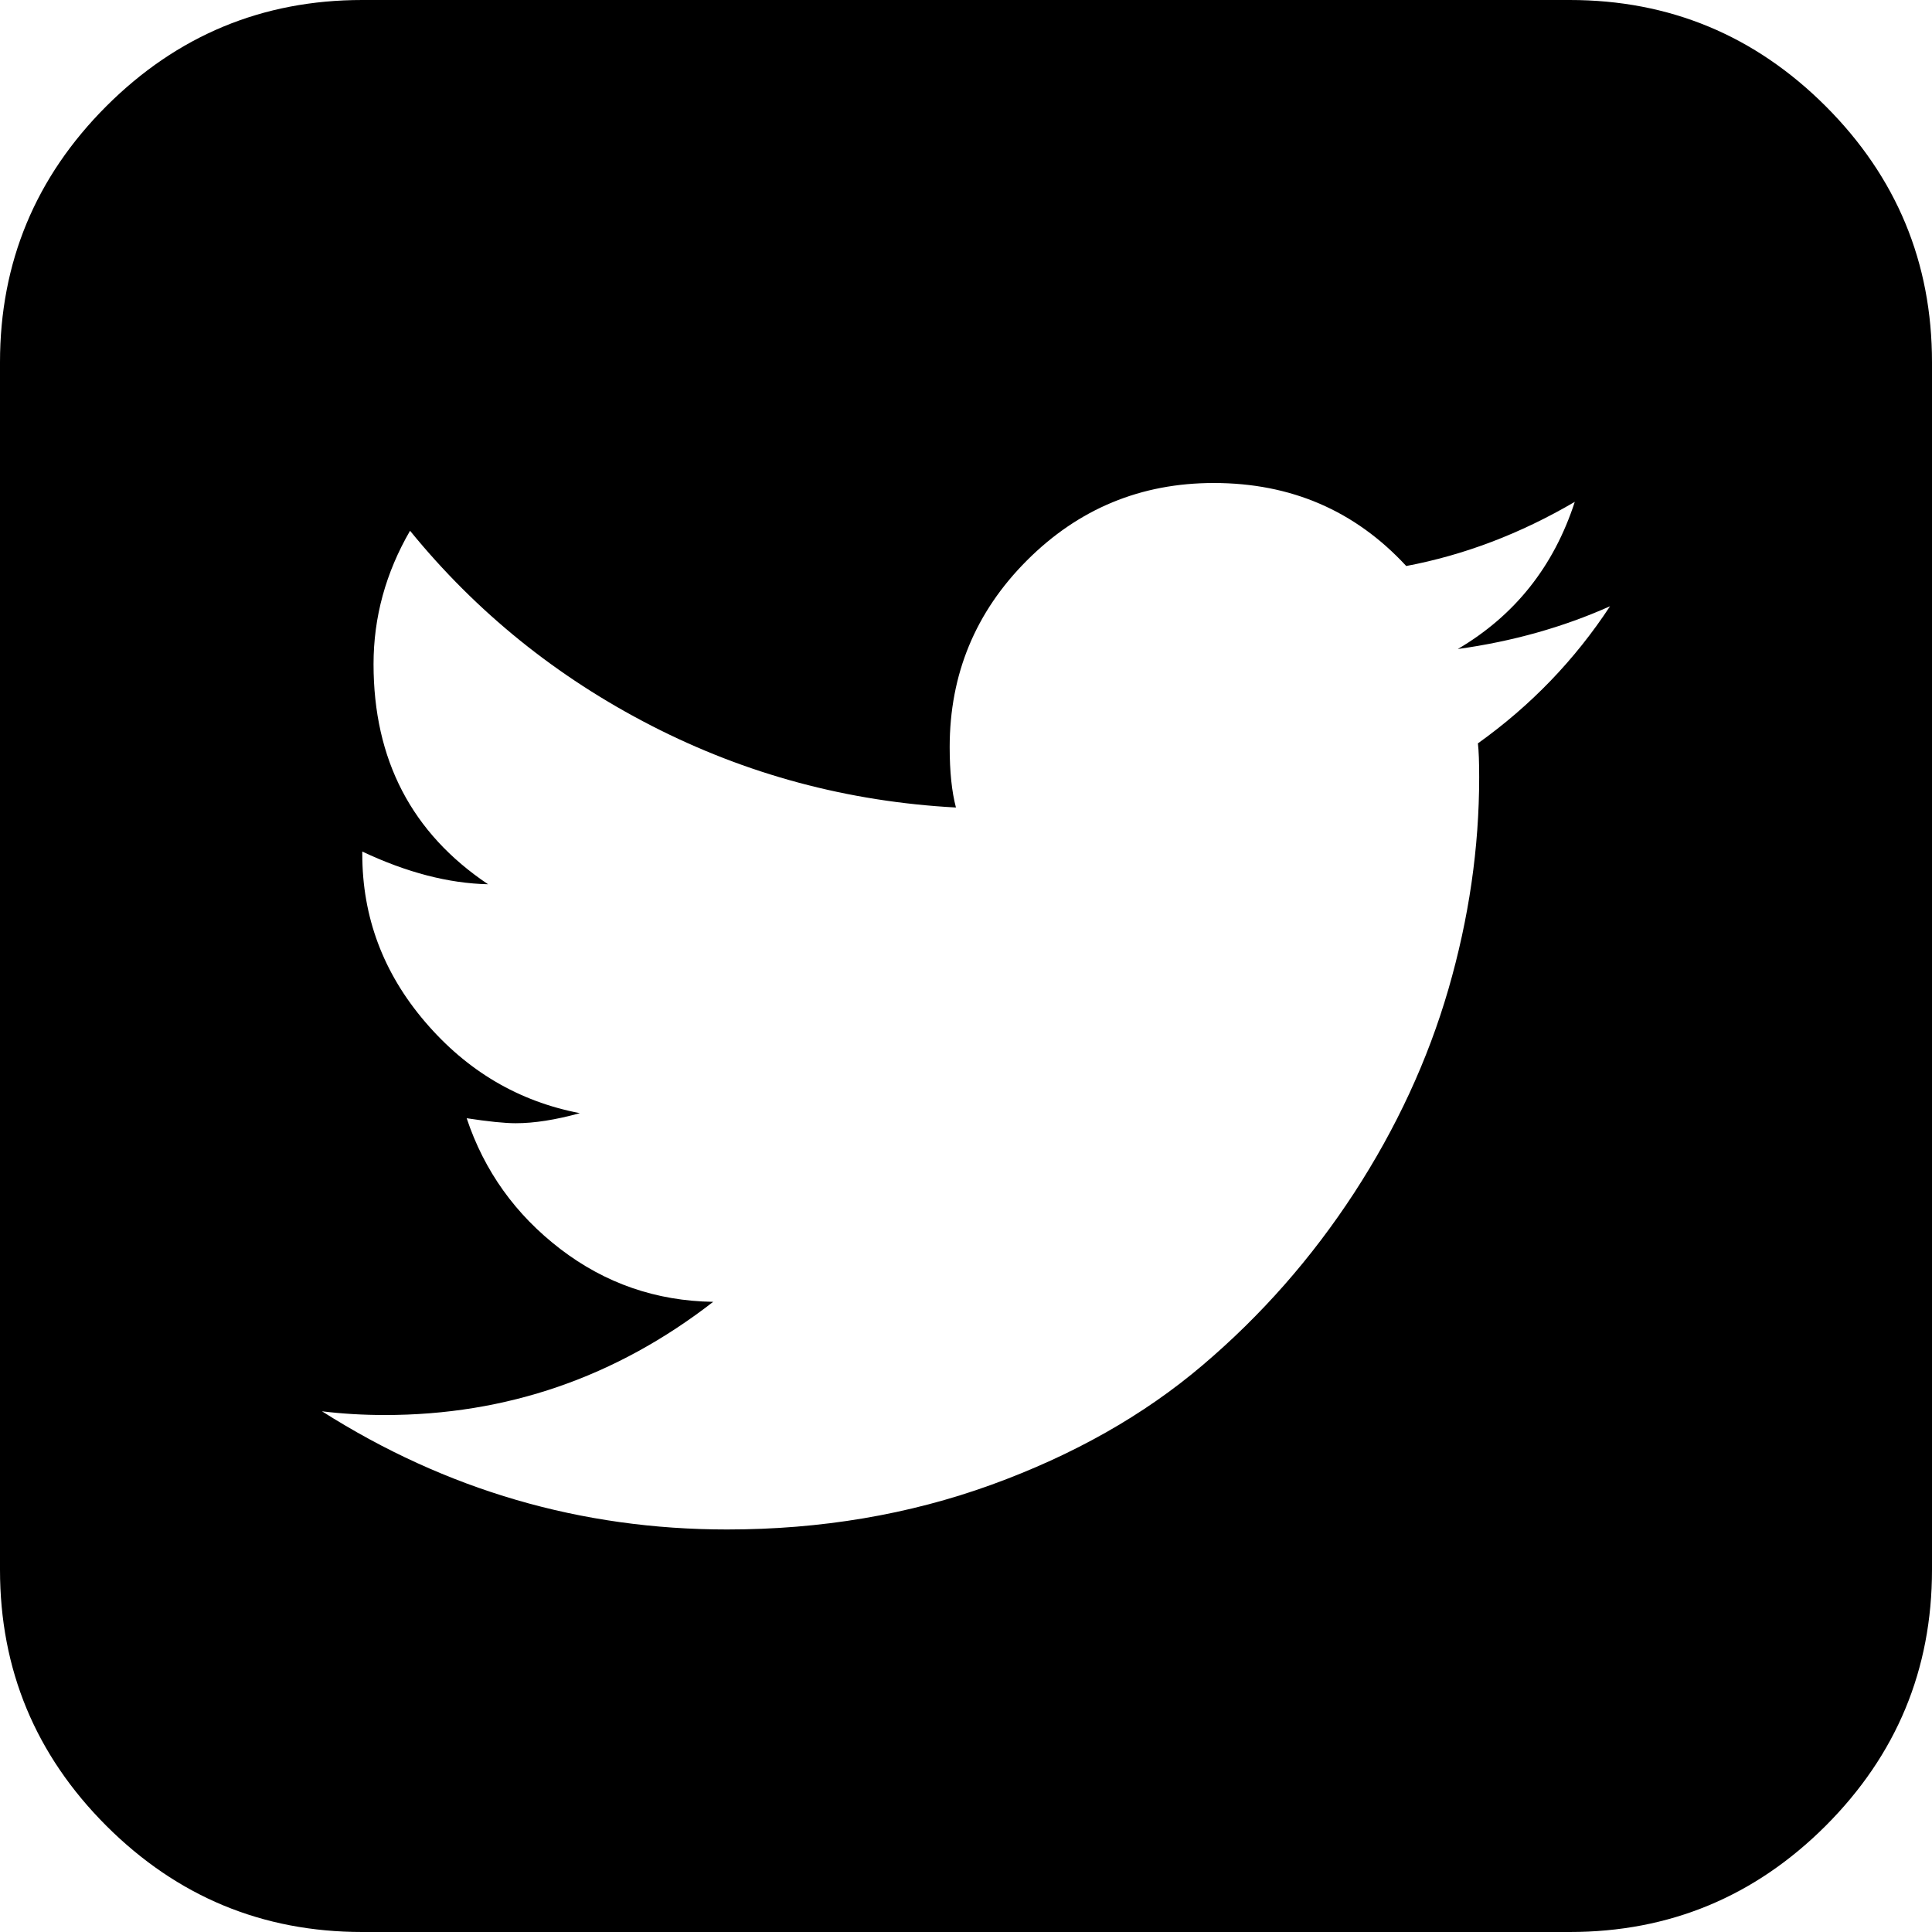
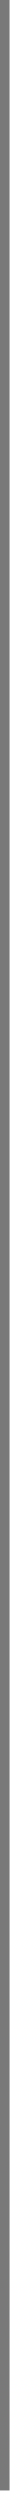
- <svg xmlns="http://www.w3.org/2000/svg" version="1.1" width="29px" height="29px">
-   <g transform="matrix(1 0 0 1 -359 -425 )">
-     <path d="M 22.184 11.158  C 22.977 10.592  23.638 9.906  24.167 9.1  C 23.462 9.415  22.7 9.629  21.882 9.742  C 22.738 9.239  23.323 8.502  23.638 7.533  C 22.82 8.012  21.977 8.332  21.108 8.496  C 20.34 7.665  19.377 7.25  18.219 7.25  C 17.124 7.25  16.19 7.637  15.416 8.411  C 14.642 9.185  14.255 10.12  14.255 11.215  C 14.255 11.58  14.286 11.882  14.349 12.121  C 12.725 12.033  11.202 11.624  9.78 10.894  C 8.358 10.164  7.149 9.188  6.155 7.967  C 5.79 8.597  5.607 9.264  5.607 9.969  C 5.607 11.404  6.18 12.505  7.326 13.273  C 6.734 13.26  6.105 13.097  5.438 12.782  L 5.438 12.82  C 5.438 13.764  5.752 14.604  6.382 15.34  C 7.011 16.076  7.785 16.533  8.704 16.709  C 8.339 16.81  8.018 16.86  7.741 16.86  C 7.577 16.86  7.332 16.835  7.005 16.785  C 7.269 17.577  7.738 18.232  8.411 18.748  C 9.085 19.264  9.849 19.528  10.705 19.541  C 9.245 20.674  7.602 21.24  5.777 21.24  C 5.45 21.24  5.135 21.221  4.833 21.184  C 6.696 22.367  8.723 22.958  10.913 22.958  C 12.322 22.958  13.644 22.735  14.878 22.288  C 16.111 21.841  17.168 21.243  18.049 20.494  C 18.931 19.746  19.689 18.883  20.325 17.908  C 20.96 16.932  21.432 15.913  21.741 14.849  C 22.049 13.786  22.203 12.725  22.203 11.668  C 22.203 11.441  22.197 11.271  22.184 11.158  Z M 27.405 1.595  C 28.468 2.659  29 3.94  29 5.438  L 29 23.562  C 29 25.06  28.468 26.341  27.405 27.405  C 26.341 28.468  25.06 29  23.562 29  L 5.438 29  C 3.94 29  2.659 28.468  1.595 27.405  C 0.532 26.341  0 25.06  0 23.562  L 0 5.438  C 0 3.94  0.532 2.659  1.595 1.595  C 2.659 0.532  3.94 0  5.438 0  L 23.562 0  C 25.06 0  26.341 0.532  27.405 1.595  Z " fill-rule="nonzero" fill="#000000" stroke="none" transform="matrix(1 0 0 1 359 425 )" />
+ <svg xmlns="http://www.w3.org/2000/svg" version="1.1" width="2px" height="262px">
+   <g transform="matrix(1 0 0 1 -200 -2456 )">
+     <path d="M 200.5 2456  L 200.5 2717  " stroke-width="1" stroke="#797979" fill="none" />
  </g>
</svg>
